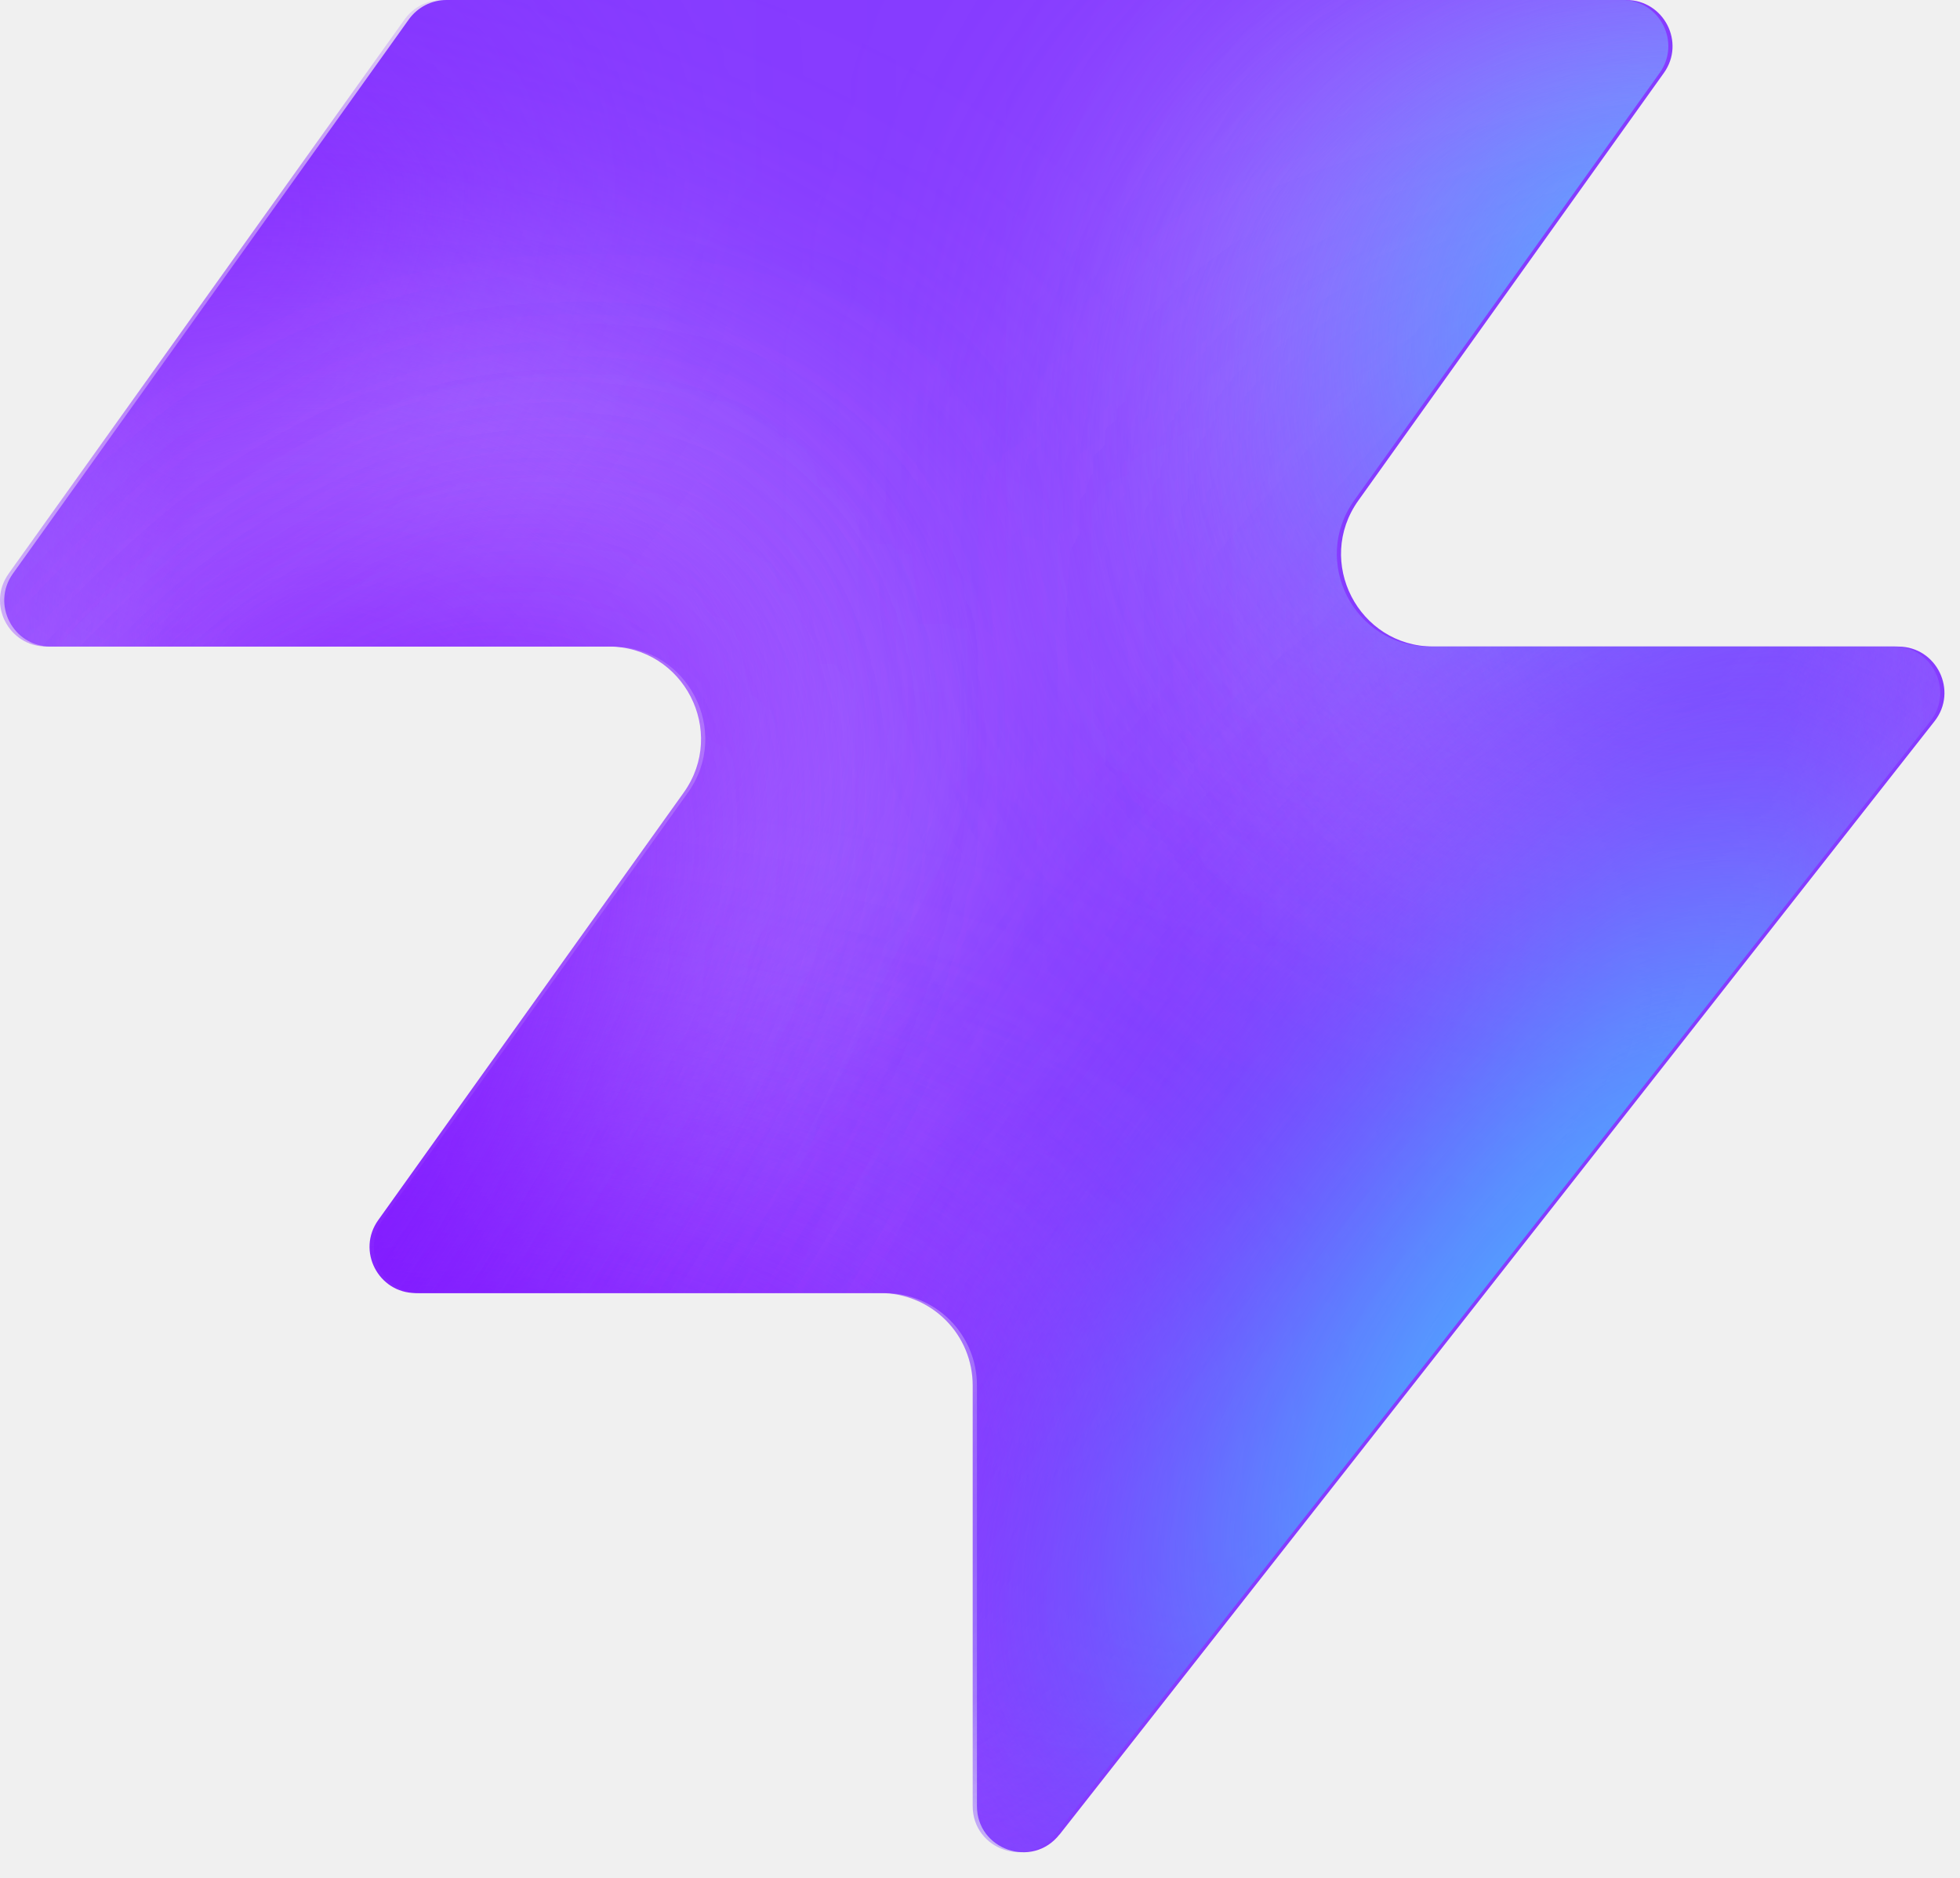
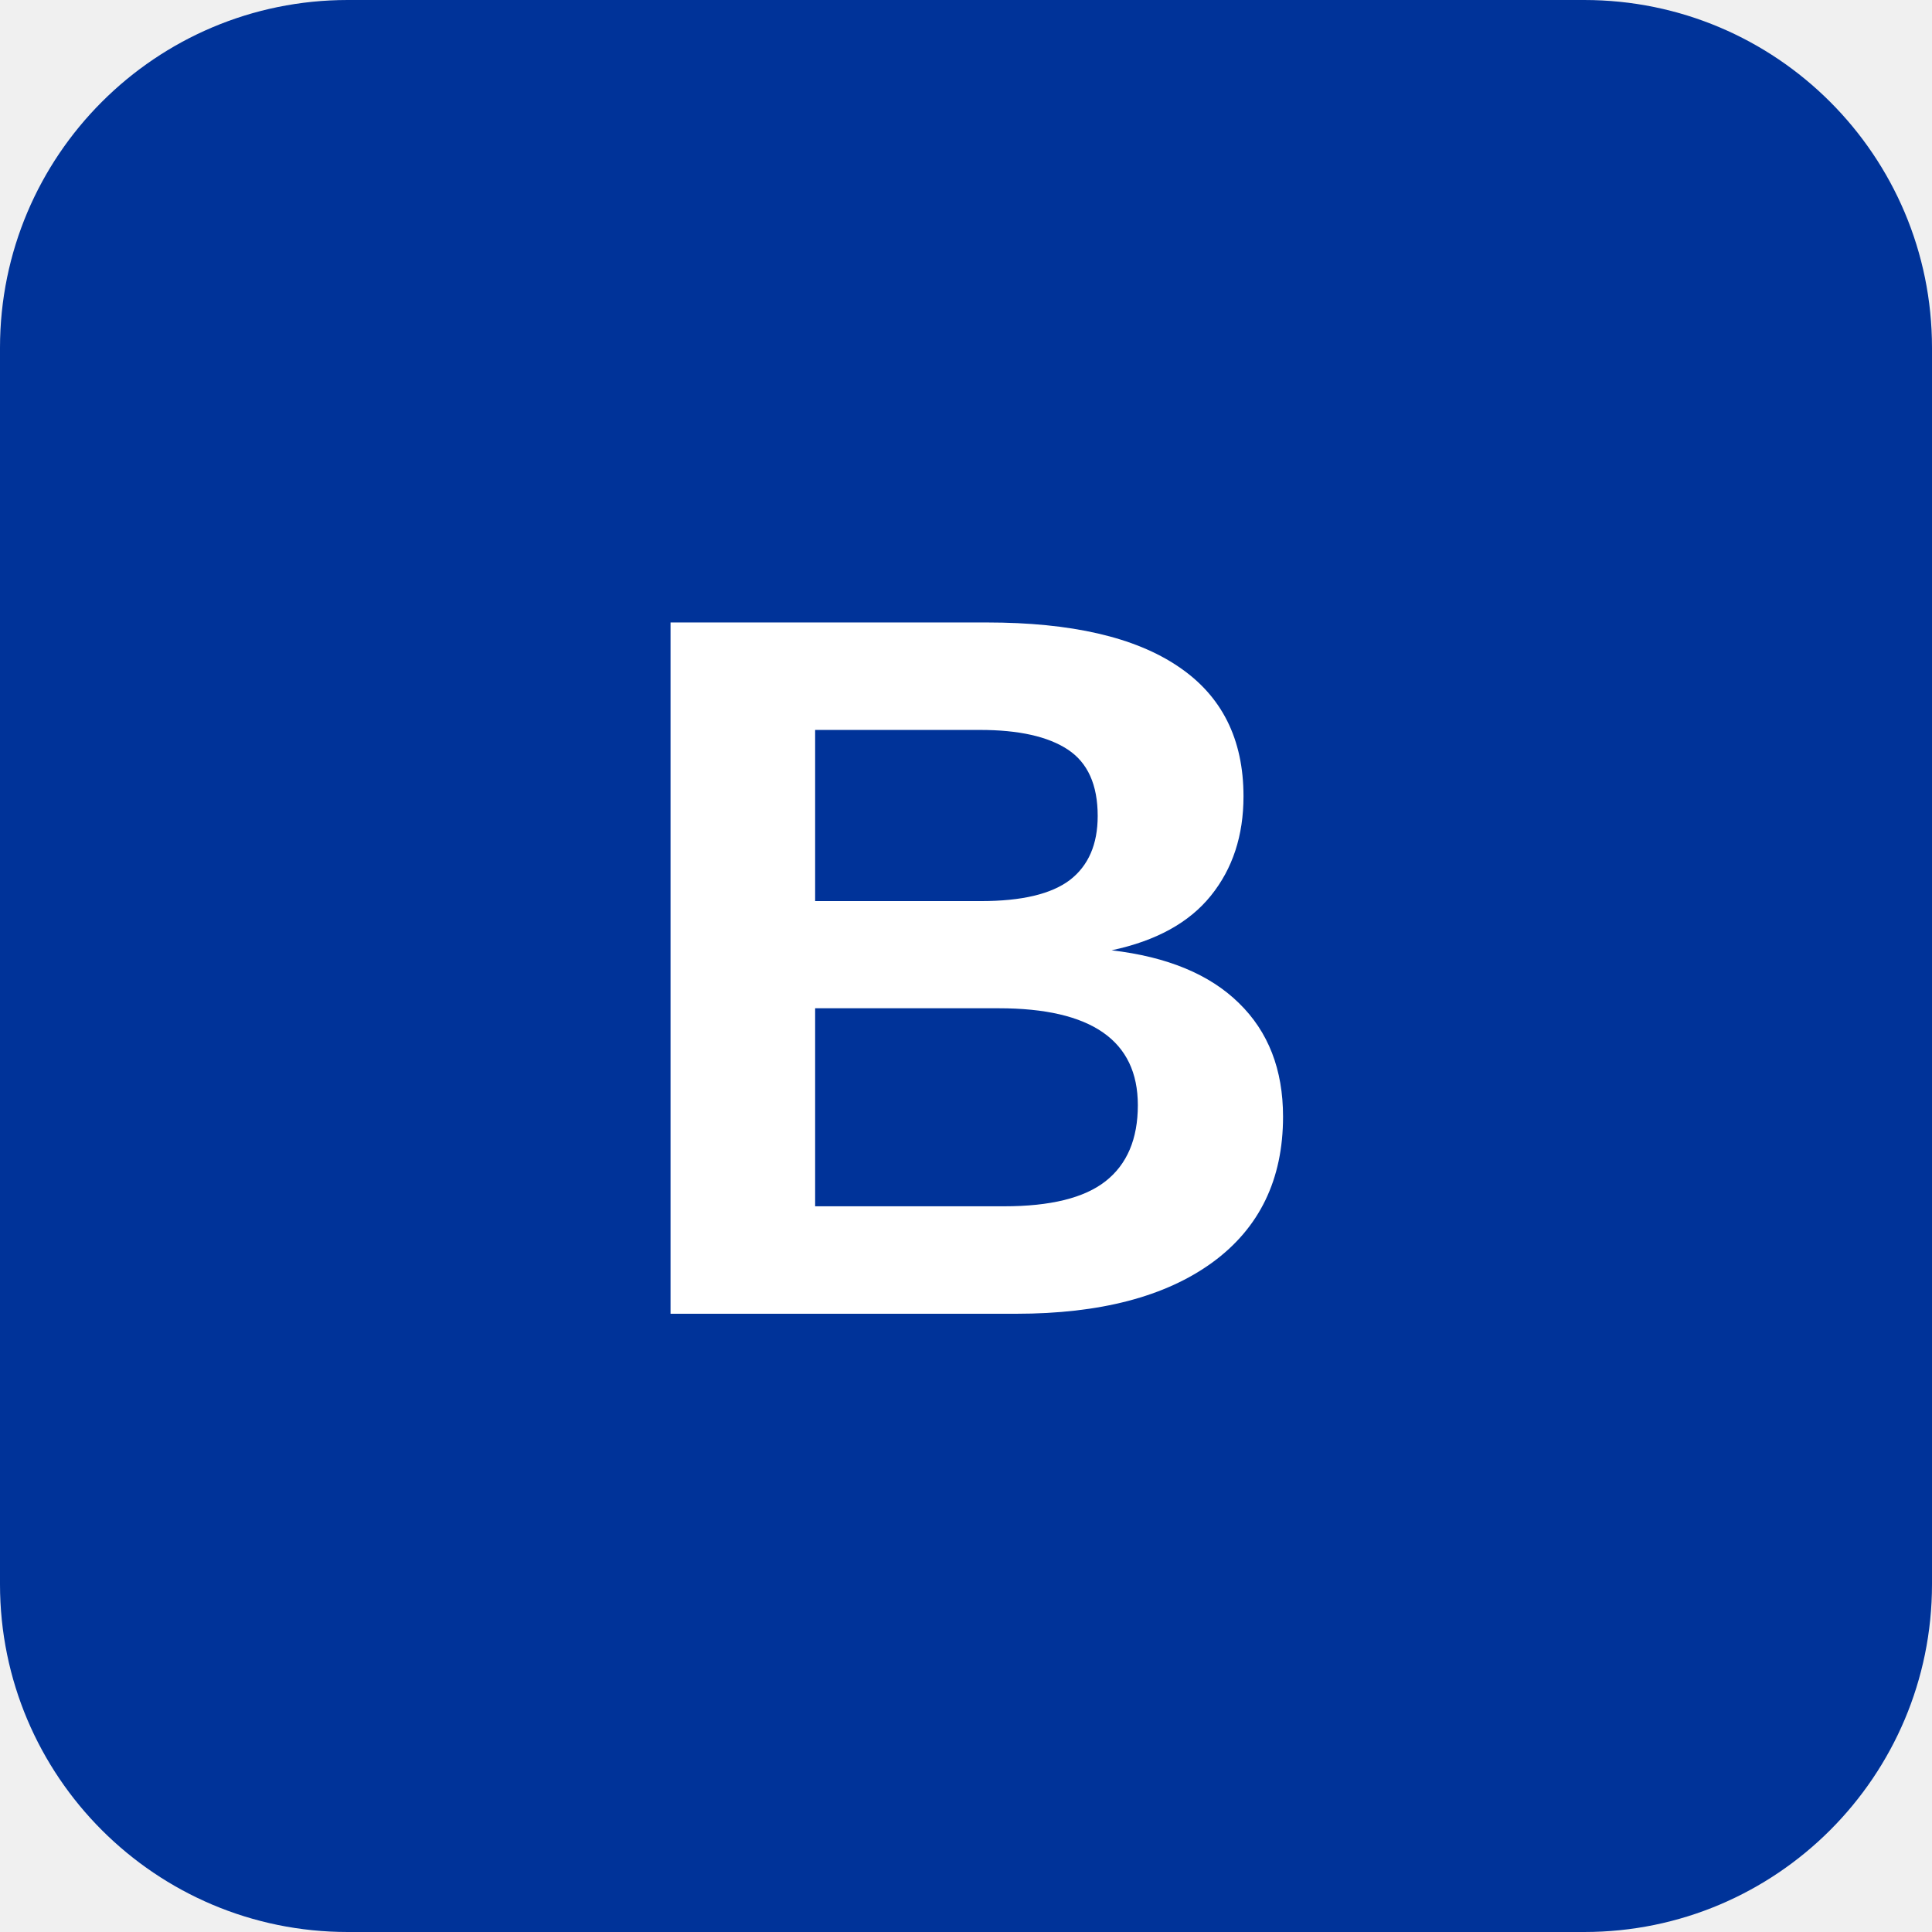
- <svg xmlns="http://www.w3.org/2000/svg" width="48" height="46" fill="none" viewBox="0 0 48 46">
-   <path fill="#863bff" d="M25.946 44.938c-.664.845-2.021.375-2.021-.698V33.937a2.26 2.26 0 0 0-2.262-2.262H10.287c-.92 0-1.456-1.04-.92-1.788l7.48-10.471c1.07-1.497 0-3.578-1.842-3.578H1.237c-.92 0-1.456-1.04-.92-1.788L10.013.474c.214-.297.556-.474.92-.474h28.894c.92 0 1.456 1.04.92 1.788l-7.48 10.471c-1.07 1.498 0 3.579 1.842 3.579h11.377c.943 0 1.473 1.088.89 1.83L25.947 44.94z" style="fill:#863bff;fill:color(display-p3 .525 .23 1);fill-opacity:1" />
-   <mask id="a" width="48" height="46" x="0" y="0" maskUnits="userSpaceOnUse" style="mask-type:alpha">
-     <path fill="#000" d="M25.842 44.938c-.664.844-2.021.375-2.021-.698V33.937a2.26 2.26 0 0 0-2.262-2.262H10.183c-.92 0-1.456-1.04-.92-1.788l7.48-10.471c1.07-1.498 0-3.579-1.842-3.579H1.133c-.92 0-1.456-1.04-.92-1.787L9.91.473c.214-.297.556-.474.92-.474h28.894c.92 0 1.456 1.04.92 1.788l-7.48 10.471c-1.07 1.498 0 3.578 1.842 3.578h11.377c.943 0 1.473 1.088.89 1.832L25.843 44.94z" style="fill:#000;fill-opacity:1" />
-   </mask>
-   <g mask="url(#a)">
-     <g filter="url(#b)">
-       <ellipse cx="5.508" cy="14.704" fill="#ede6ff" rx="5.508" ry="14.704" style="fill:#ede6ff;fill:color(display-p3 .927 .903 1);fill-opacity:1" transform="matrix(.00324 1 1 -.00324 -4.47 31.516)" />
-     </g>
-     <g filter="url(#c)">
-       <ellipse cx="10.399" cy="29.851" fill="#ede6ff" rx="10.399" ry="29.851" style="fill:#ede6ff;fill:color(display-p3 .927 .903 1);fill-opacity:1" transform="matrix(.00324 1 1 -.00324 -39.328 7.883)" />
-     </g>
-     <g filter="url(#d)">
-       <ellipse cx="5.508" cy="30.487" fill="#7e14ff" rx="5.508" ry="30.487" style="fill:#7e14ff;fill:color(display-p3 .492 .077 1);fill-opacity:1" transform="rotate(89.814 -25.913 -14.639)scale(1 -1)" />
-     </g>
-     <g filter="url(#e)">
-       <ellipse cx="5.508" cy="30.599" fill="#7e14ff" rx="5.508" ry="30.599" style="fill:#7e14ff;fill:color(display-p3 .492 .077 1);fill-opacity:1" transform="rotate(89.814 -32.644 -3.334)scale(1 -1)" />
-     </g>
-     <g filter="url(#f)">
-       <ellipse cx="5.508" cy="30.599" fill="#7e14ff" rx="5.508" ry="30.599" style="fill:#7e14ff;fill:color(display-p3 .492 .077 1);fill-opacity:1" transform="matrix(.00324 1 1 -.00324 -34.34 30.47)" />
-     </g>
-     <g filter="url(#g)">
-       <ellipse cx="14.072" cy="22.078" fill="#ede6ff" rx="14.072" ry="22.078" style="fill:#ede6ff;fill:color(display-p3 .927 .903 1);fill-opacity:1" transform="rotate(93.35 24.506 48.493)scale(-1 1)" />
-     </g>
-     <g filter="url(#h)">
-       <ellipse cx="3.47" cy="21.501" fill="#7e14ff" rx="3.47" ry="21.501" style="fill:#7e14ff;fill:color(display-p3 .492 .077 1);fill-opacity:1" transform="rotate(89.009 28.708 47.59)scale(-1 1)" />
-     </g>
-     <g filter="url(#i)">
-       <ellipse cx="3.47" cy="21.501" fill="#7e14ff" rx="3.47" ry="21.501" style="fill:#7e14ff;fill:color(display-p3 .492 .077 1);fill-opacity:1" transform="rotate(89.009 28.708 47.59)scale(-1 1)" />
-     </g>
-     <g filter="url(#j)">
-       <ellipse cx=".387" cy="8.972" fill="#7e14ff" rx="4.407" ry="29.108" style="fill:#7e14ff;fill:color(display-p3 .492 .077 1);fill-opacity:1" transform="rotate(39.51 .387 8.972)" />
-     </g>
-     <g filter="url(#k)">
-       <ellipse cx="47.523" cy="-6.092" fill="#7e14ff" rx="4.407" ry="29.108" style="fill:#7e14ff;fill:color(display-p3 .492 .077 1);fill-opacity:1" transform="rotate(37.892 47.523 -6.092)" />
-     </g>
-     <g filter="url(#l)">
-       <ellipse cx="41.412" cy="6.333" fill="#47bfff" rx="5.971" ry="9.665" style="fill:#47bfff;fill:color(display-p3 .28 .748 1);fill-opacity:1" transform="rotate(37.892 41.412 6.333)" />
-     </g>
-     <g filter="url(#m)">
-       <ellipse cx="-1.879" cy="38.332" fill="#7e14ff" rx="4.407" ry="29.108" style="fill:#7e14ff;fill:color(display-p3 .492 .077 1);fill-opacity:1" transform="rotate(37.892 -1.88 38.332)" />
-     </g>
-     <g filter="url(#n)">
-       <ellipse cx="-1.879" cy="38.332" fill="#7e14ff" rx="4.407" ry="29.108" style="fill:#7e14ff;fill:color(display-p3 .492 .077 1);fill-opacity:1" transform="rotate(37.892 -1.88 38.332)" />
-     </g>
-     <g filter="url(#o)">
-       <ellipse cx="35.651" cy="29.907" fill="#7e14ff" rx="4.407" ry="29.108" style="fill:#7e14ff;fill:color(display-p3 .492 .077 1);fill-opacity:1" transform="rotate(37.892 35.651 29.907)" />
-     </g>
-     <g filter="url(#p)">
-       <ellipse cx="38.418" cy="32.4" fill="#47bfff" rx="5.971" ry="15.297" style="fill:#47bfff;fill:color(display-p3 .28 .748 1);fill-opacity:1" transform="rotate(37.892 38.418 32.4)" />
-     </g>
-   </g>
-   <defs>
-     <filter id="b" width="60.045" height="41.654" x="-19.77" y="16.149" color-interpolation-filters="sRGB" filterUnits="userSpaceOnUse">
-       <feFlood flood-opacity="0" result="BackgroundImageFix" />
-       <feBlend in="SourceGraphic" in2="BackgroundImageFix" result="shape" />
-       <feGaussianBlur result="effect1_foregroundBlur_2002_17158" stdDeviation="7.659" />
-     </filter>
-     <filter id="c" width="90.34" height="51.437" x="-54.613" y="-7.533" color-interpolation-filters="sRGB" filterUnits="userSpaceOnUse">
-       <feFlood flood-opacity="0" result="BackgroundImageFix" />
-       <feBlend in="SourceGraphic" in2="BackgroundImageFix" result="shape" />
-       <feGaussianBlur result="effect1_foregroundBlur_2002_17158" stdDeviation="7.659" />
-     </filter>
-     <filter id="d" width="79.355" height="29.4" x="-49.64" y="2.03" color-interpolation-filters="sRGB" filterUnits="userSpaceOnUse">
-       <feFlood flood-opacity="0" result="BackgroundImageFix" />
-       <feBlend in="SourceGraphic" in2="BackgroundImageFix" result="shape" />
-       <feGaussianBlur result="effect1_foregroundBlur_2002_17158" stdDeviation="4.596" />
-     </filter>
-     <filter id="e" width="79.579" height="29.4" x="-45.045" y="20.029" color-interpolation-filters="sRGB" filterUnits="userSpaceOnUse">
-       <feFlood flood-opacity="0" result="BackgroundImageFix" />
-       <feBlend in="SourceGraphic" in2="BackgroundImageFix" result="shape" />
-       <feGaussianBlur result="effect1_foregroundBlur_2002_17158" stdDeviation="4.596" />
-     </filter>
-     <filter id="f" width="79.579" height="29.4" x="-43.513" y="21.178" color-interpolation-filters="sRGB" filterUnits="userSpaceOnUse">
-       <feFlood flood-opacity="0" result="BackgroundImageFix" />
-       <feBlend in="SourceGraphic" in2="BackgroundImageFix" result="shape" />
-       <feGaussianBlur result="effect1_foregroundBlur_2002_17158" stdDeviation="4.596" />
-     </filter>
-     <filter id="g" width="74.749" height="58.852" x="15.756" y="-17.901" color-interpolation-filters="sRGB" filterUnits="userSpaceOnUse">
-       <feFlood flood-opacity="0" result="BackgroundImageFix" />
-       <feBlend in="SourceGraphic" in2="BackgroundImageFix" result="shape" />
-       <feGaussianBlur result="effect1_foregroundBlur_2002_17158" stdDeviation="7.659" />
-     </filter>
-     <filter id="h" width="61.377" height="25.362" x="23.548" y="2.284" color-interpolation-filters="sRGB" filterUnits="userSpaceOnUse">
-       <feFlood flood-opacity="0" result="BackgroundImageFix" />
-       <feBlend in="SourceGraphic" in2="BackgroundImageFix" result="shape" />
-       <feGaussianBlur result="effect1_foregroundBlur_2002_17158" stdDeviation="4.596" />
-     </filter>
-     <filter id="i" width="61.377" height="25.362" x="23.548" y="2.284" color-interpolation-filters="sRGB" filterUnits="userSpaceOnUse">
-       <feFlood flood-opacity="0" result="BackgroundImageFix" />
-       <feBlend in="SourceGraphic" in2="BackgroundImageFix" result="shape" />
-       <feGaussianBlur result="effect1_foregroundBlur_2002_17158" stdDeviation="4.596" />
-     </filter>
-     <filter id="j" width="56.045" height="63.649" x="-27.636" y="-22.853" color-interpolation-filters="sRGB" filterUnits="userSpaceOnUse">
-       <feFlood flood-opacity="0" result="BackgroundImageFix" />
-       <feBlend in="SourceGraphic" in2="BackgroundImageFix" result="shape" />
-       <feGaussianBlur result="effect1_foregroundBlur_2002_17158" stdDeviation="4.596" />
-     </filter>
-     <filter id="k" width="54.814" height="64.646" x="20.116" y="-38.415" color-interpolation-filters="sRGB" filterUnits="userSpaceOnUse">
-       <feFlood flood-opacity="0" result="BackgroundImageFix" />
-       <feBlend in="SourceGraphic" in2="BackgroundImageFix" result="shape" />
-       <feGaussianBlur result="effect1_foregroundBlur_2002_17158" stdDeviation="4.596" />
-     </filter>
-     <filter id="l" width="33.541" height="35.313" x="24.641" y="-11.323" color-interpolation-filters="sRGB" filterUnits="userSpaceOnUse">
-       <feFlood flood-opacity="0" result="BackgroundImageFix" />
-       <feBlend in="SourceGraphic" in2="BackgroundImageFix" result="shape" />
-       <feGaussianBlur result="effect1_foregroundBlur_2002_17158" stdDeviation="4.596" />
-     </filter>
-     <filter id="m" width="54.814" height="64.646" x="-29.286" y="6.009" color-interpolation-filters="sRGB" filterUnits="userSpaceOnUse">
-       <feFlood flood-opacity="0" result="BackgroundImageFix" />
-       <feBlend in="SourceGraphic" in2="BackgroundImageFix" result="shape" />
-       <feGaussianBlur result="effect1_foregroundBlur_2002_17158" stdDeviation="4.596" />
-     </filter>
-     <filter id="n" width="54.814" height="64.646" x="-29.286" y="6.009" color-interpolation-filters="sRGB" filterUnits="userSpaceOnUse">
-       <feFlood flood-opacity="0" result="BackgroundImageFix" />
-       <feBlend in="SourceGraphic" in2="BackgroundImageFix" result="shape" />
-       <feGaussianBlur result="effect1_foregroundBlur_2002_17158" stdDeviation="4.596" />
-     </filter>
-     <filter id="o" width="54.814" height="64.646" x="8.244" y="-2.416" color-interpolation-filters="sRGB" filterUnits="userSpaceOnUse">
-       <feFlood flood-opacity="0" result="BackgroundImageFix" />
-       <feBlend in="SourceGraphic" in2="BackgroundImageFix" result="shape" />
-       <feGaussianBlur result="effect1_foregroundBlur_2002_17158" stdDeviation="4.596" />
-     </filter>
-     <filter id="p" width="39.409" height="43.623" x="18.713" y="10.588" color-interpolation-filters="sRGB" filterUnits="userSpaceOnUse">
-       <feFlood flood-opacity="0" result="BackgroundImageFix" />
-       <feBlend in="SourceGraphic" in2="BackgroundImageFix" result="shape" />
-       <feGaussianBlur result="effect1_foregroundBlur_2002_17158" stdDeviation="4.596" />
-     </filter>
-   </defs>
+ <svg xmlns="http://www.w3.org/2000/svg" viewBox="0 0 100 100">
+   <rect width="100" height="100" rx="18" fill="#003399" />
+   <text x="50" y="68" font-family="Arial, sans-serif" font-size="52" font-weight="900" fill="white" text-anchor="middle">B</text>
</svg>
